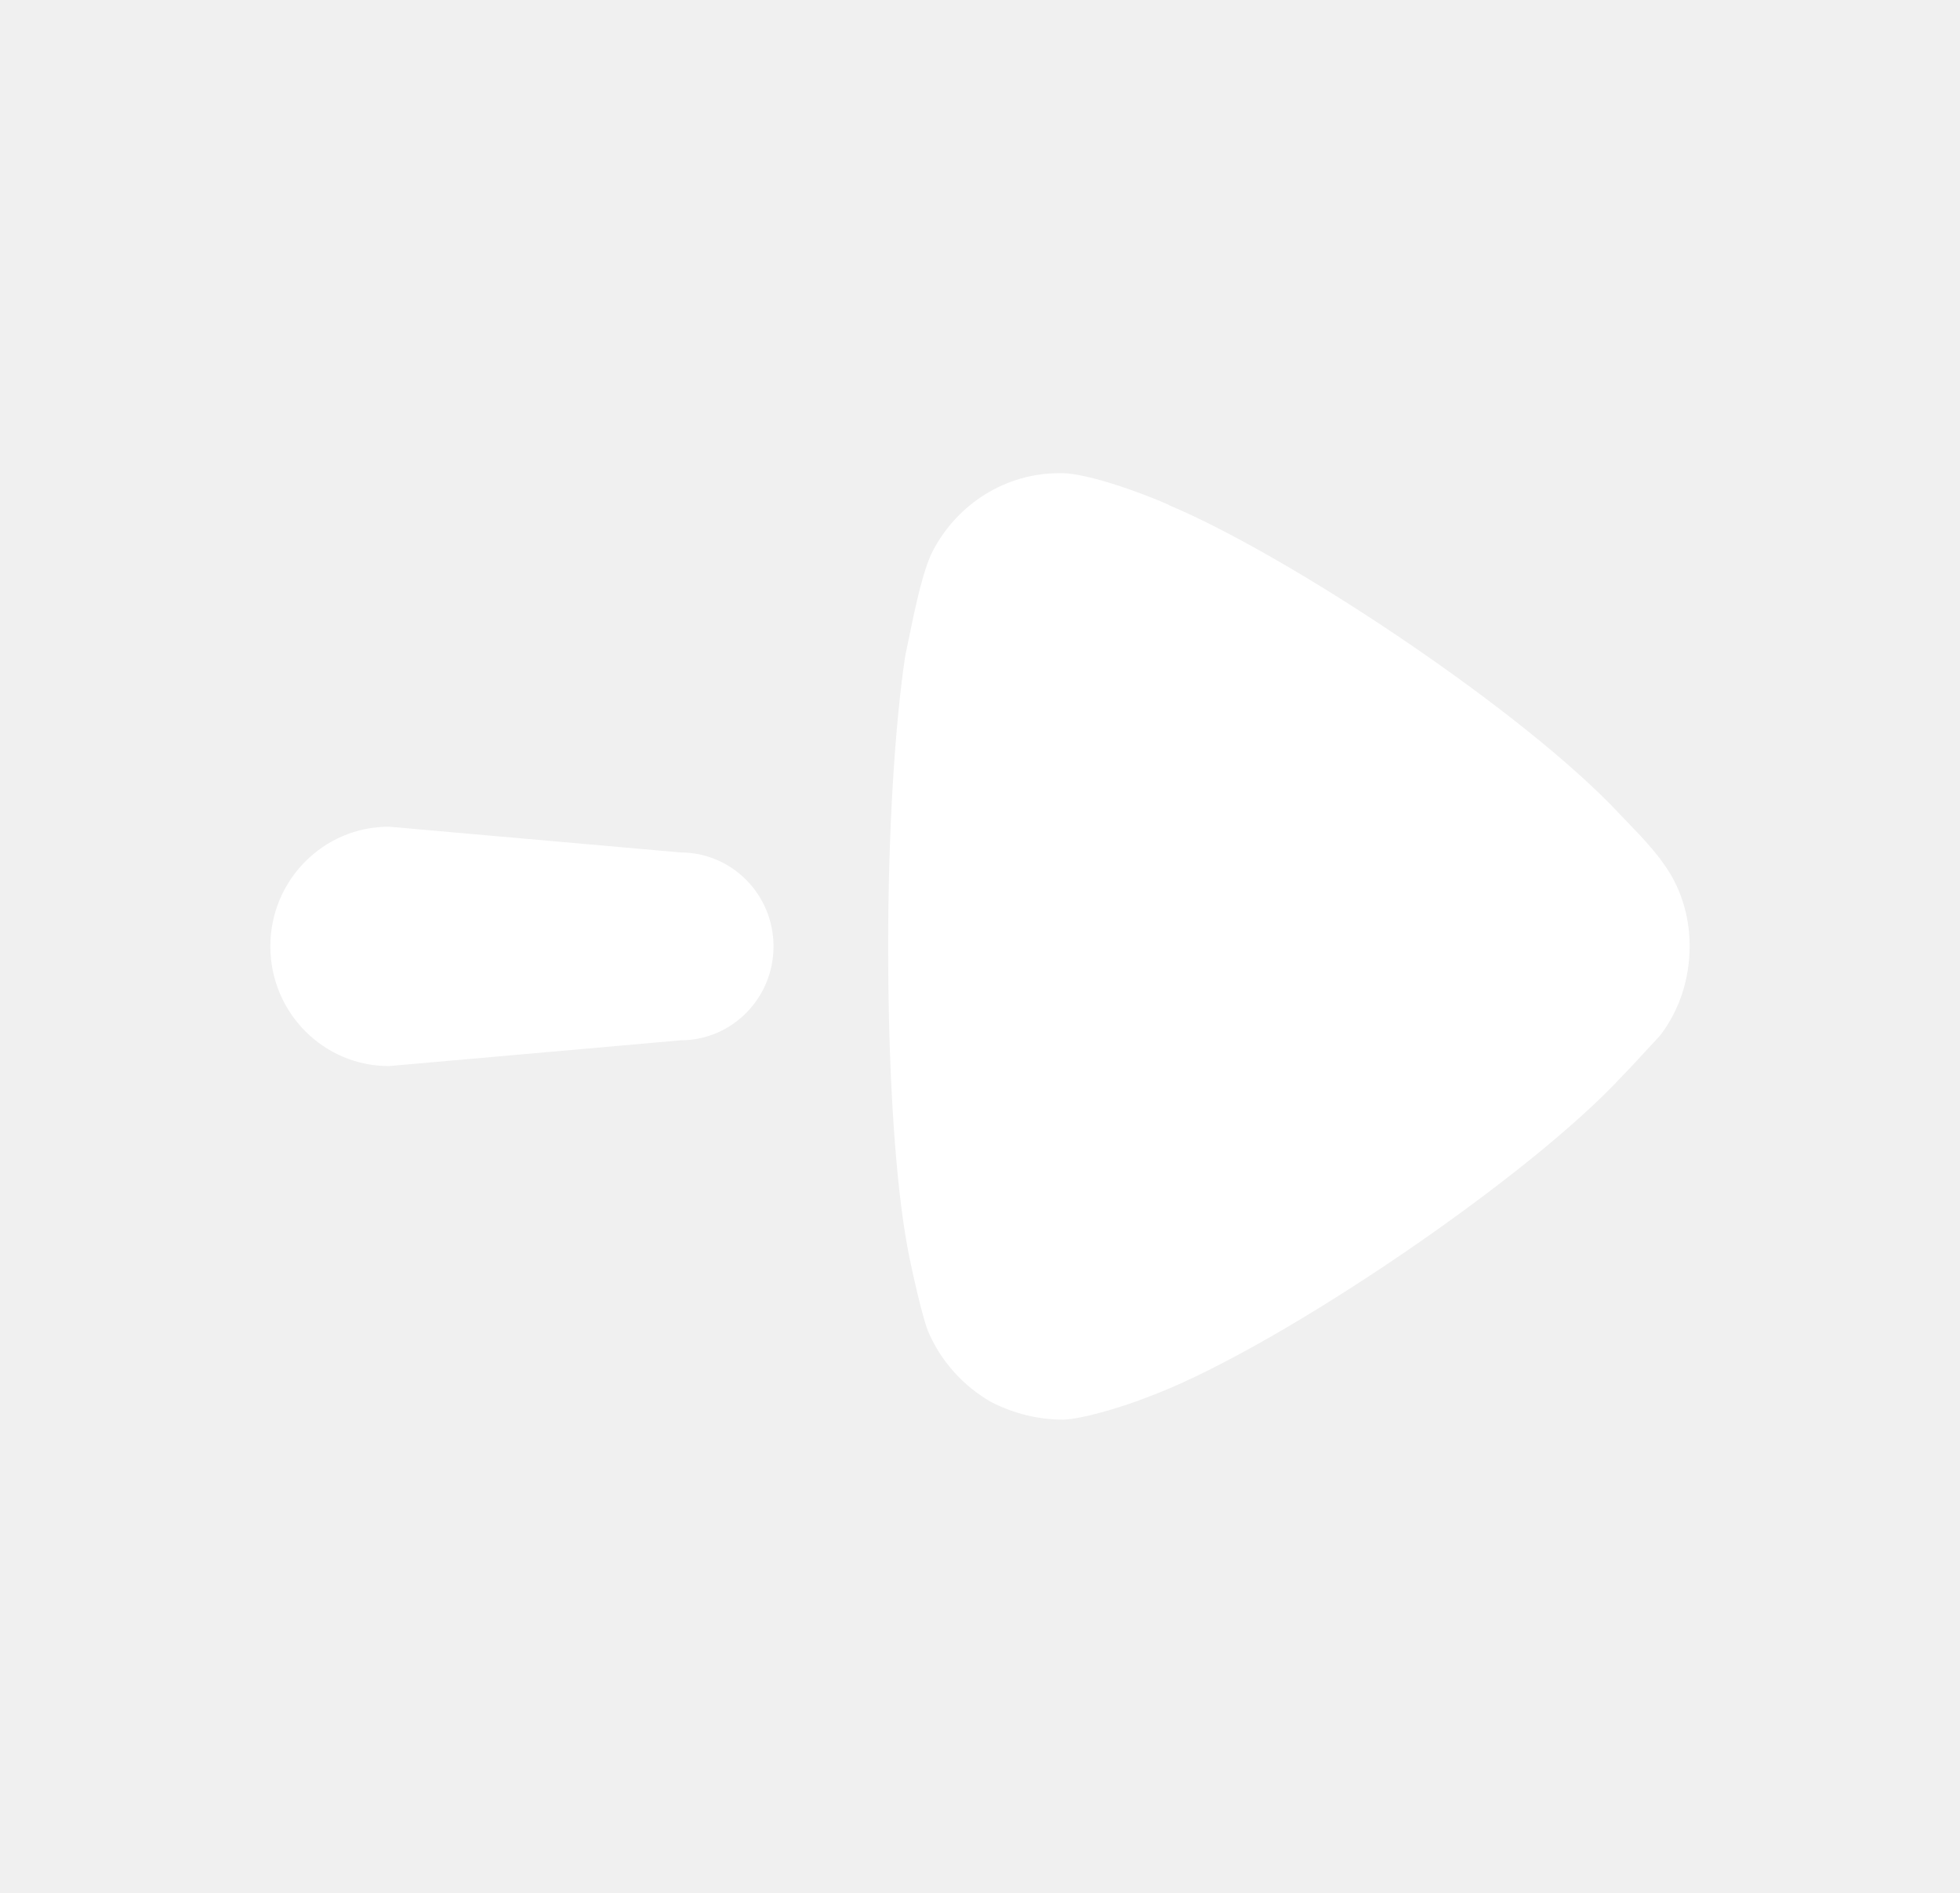
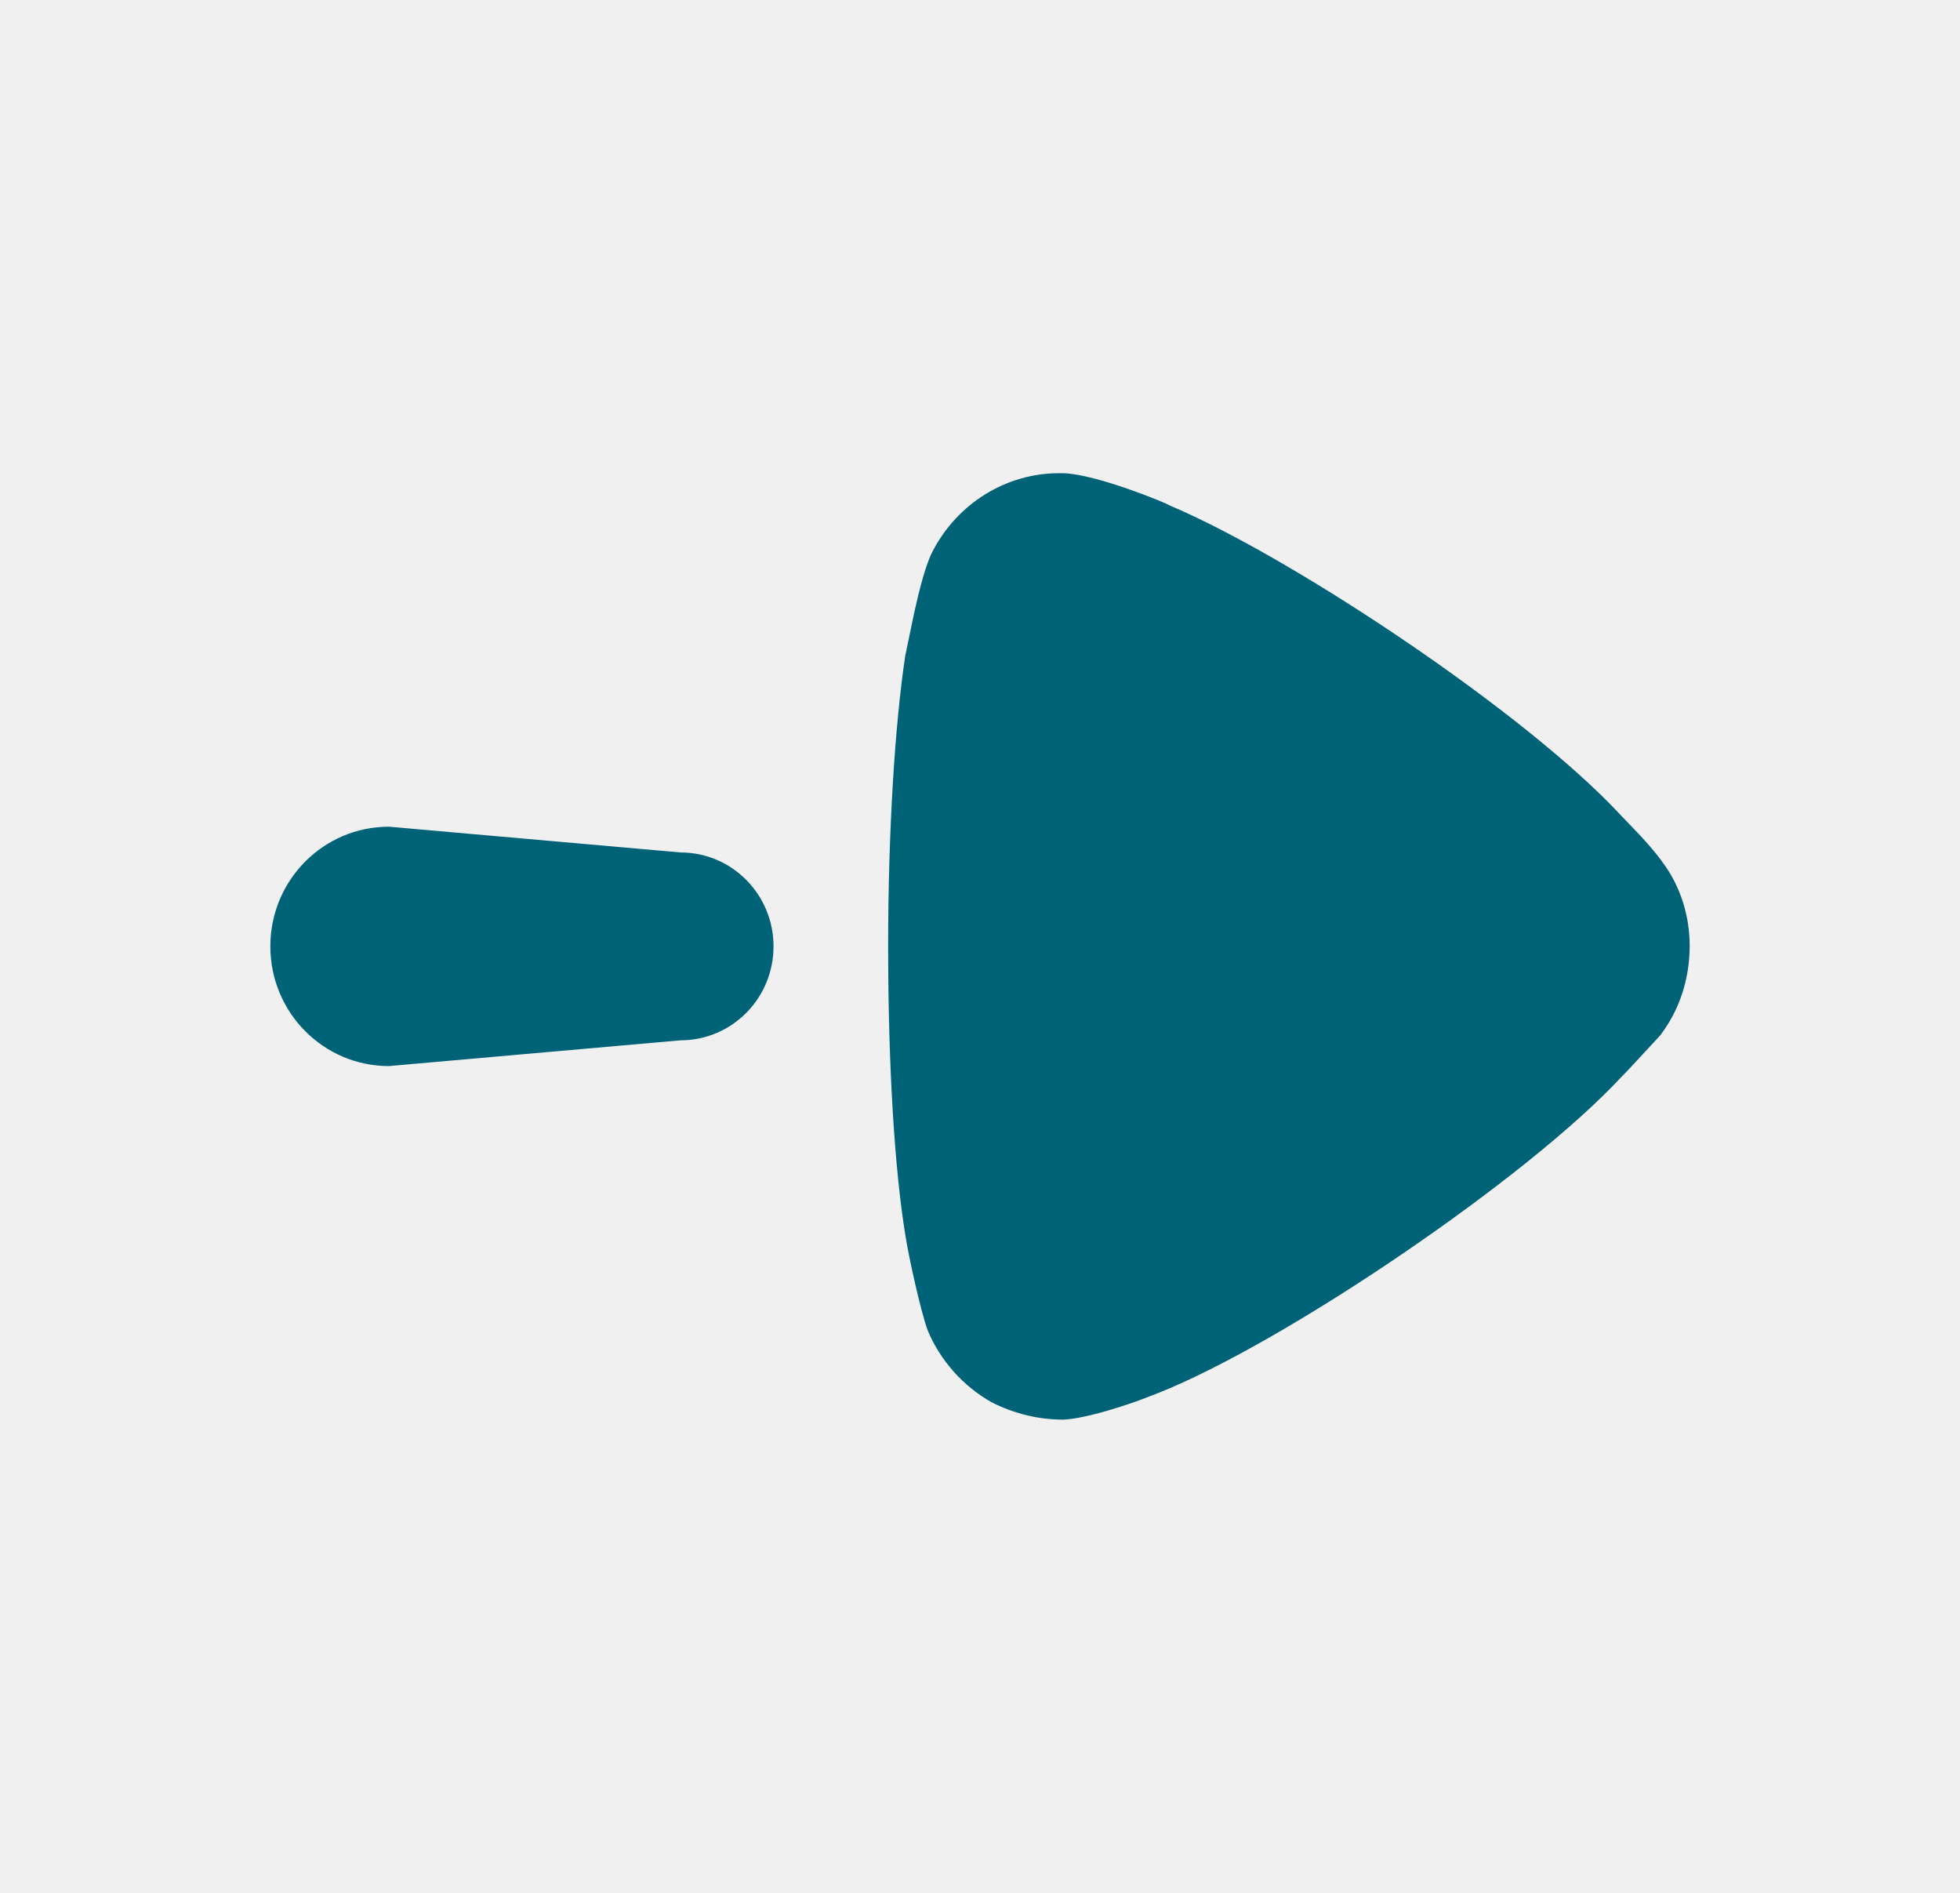
<svg xmlns="http://www.w3.org/2000/svg" width="29" height="28" viewBox="0 0 29 28" fill="none">
-   <path fill-rule="evenodd" clip-rule="evenodd" d="M13.141 14.008L13.143 14.421C13.157 16.059 13.256 17.521 13.426 18.448C13.426 18.465 13.612 19.383 13.73 19.689C13.916 20.131 14.252 20.506 14.673 20.744C15.011 20.914 15.364 21 15.735 21C16.026 20.986 16.506 20.84 16.849 20.717L17.133 20.608C19.02 19.859 22.625 17.411 24.006 15.914L24.108 15.809L24.562 15.319C24.849 14.943 25 14.485 25 13.991C25 13.549 24.865 13.107 24.595 12.75C24.515 12.634 24.384 12.485 24.269 12.36L23.826 11.897C22.305 10.355 19.009 8.192 17.301 7.475C17.301 7.46 16.24 7.017 15.735 7H15.667C14.892 7 14.168 7.442 13.798 8.157C13.696 8.352 13.599 8.735 13.525 9.071L13.393 9.705C13.241 10.726 13.141 12.291 13.141 14.008ZM5.754 12.229C4.785 12.229 4 13.021 4 13.999C4 14.977 4.785 15.77 5.754 15.77L10.07 15.389C10.829 15.389 11.445 14.768 11.445 13.999C11.445 13.232 10.829 12.61 10.07 12.61L5.754 12.229Z" fill="white" />
+   <path fill-rule="evenodd" clip-rule="evenodd" d="M13.141 14.008L13.143 14.421C13.157 16.059 13.256 17.521 13.426 18.448C13.426 18.465 13.612 19.383 13.73 19.689C13.916 20.131 14.252 20.506 14.673 20.744C15.011 20.914 15.364 21 15.735 21C16.026 20.986 16.506 20.84 16.849 20.717L17.133 20.608C19.02 19.859 22.625 17.411 24.006 15.914L24.108 15.809L24.562 15.319C24.849 14.943 25 14.485 25 13.991C25 13.549 24.865 13.107 24.595 12.75C24.515 12.634 24.384 12.485 24.269 12.36L23.826 11.897C22.305 10.355 19.009 8.192 17.301 7.475C17.301 7.46 16.24 7.017 15.735 7H15.667C14.892 7 14.168 7.442 13.798 8.157C13.696 8.352 13.599 8.735 13.525 9.071L13.393 9.705C13.241 10.726 13.141 12.291 13.141 14.008ZM5.754 12.229C4.785 12.229 4 13.021 4 13.999C4 14.977 4.785 15.77 5.754 15.77L10.07 15.389C10.829 15.389 11.445 14.768 11.445 13.999C11.445 13.232 10.829 12.61 10.07 12.61L5.754 12.229Z" fill="rgba(0, 98, 119, 1)" />
</svg>
